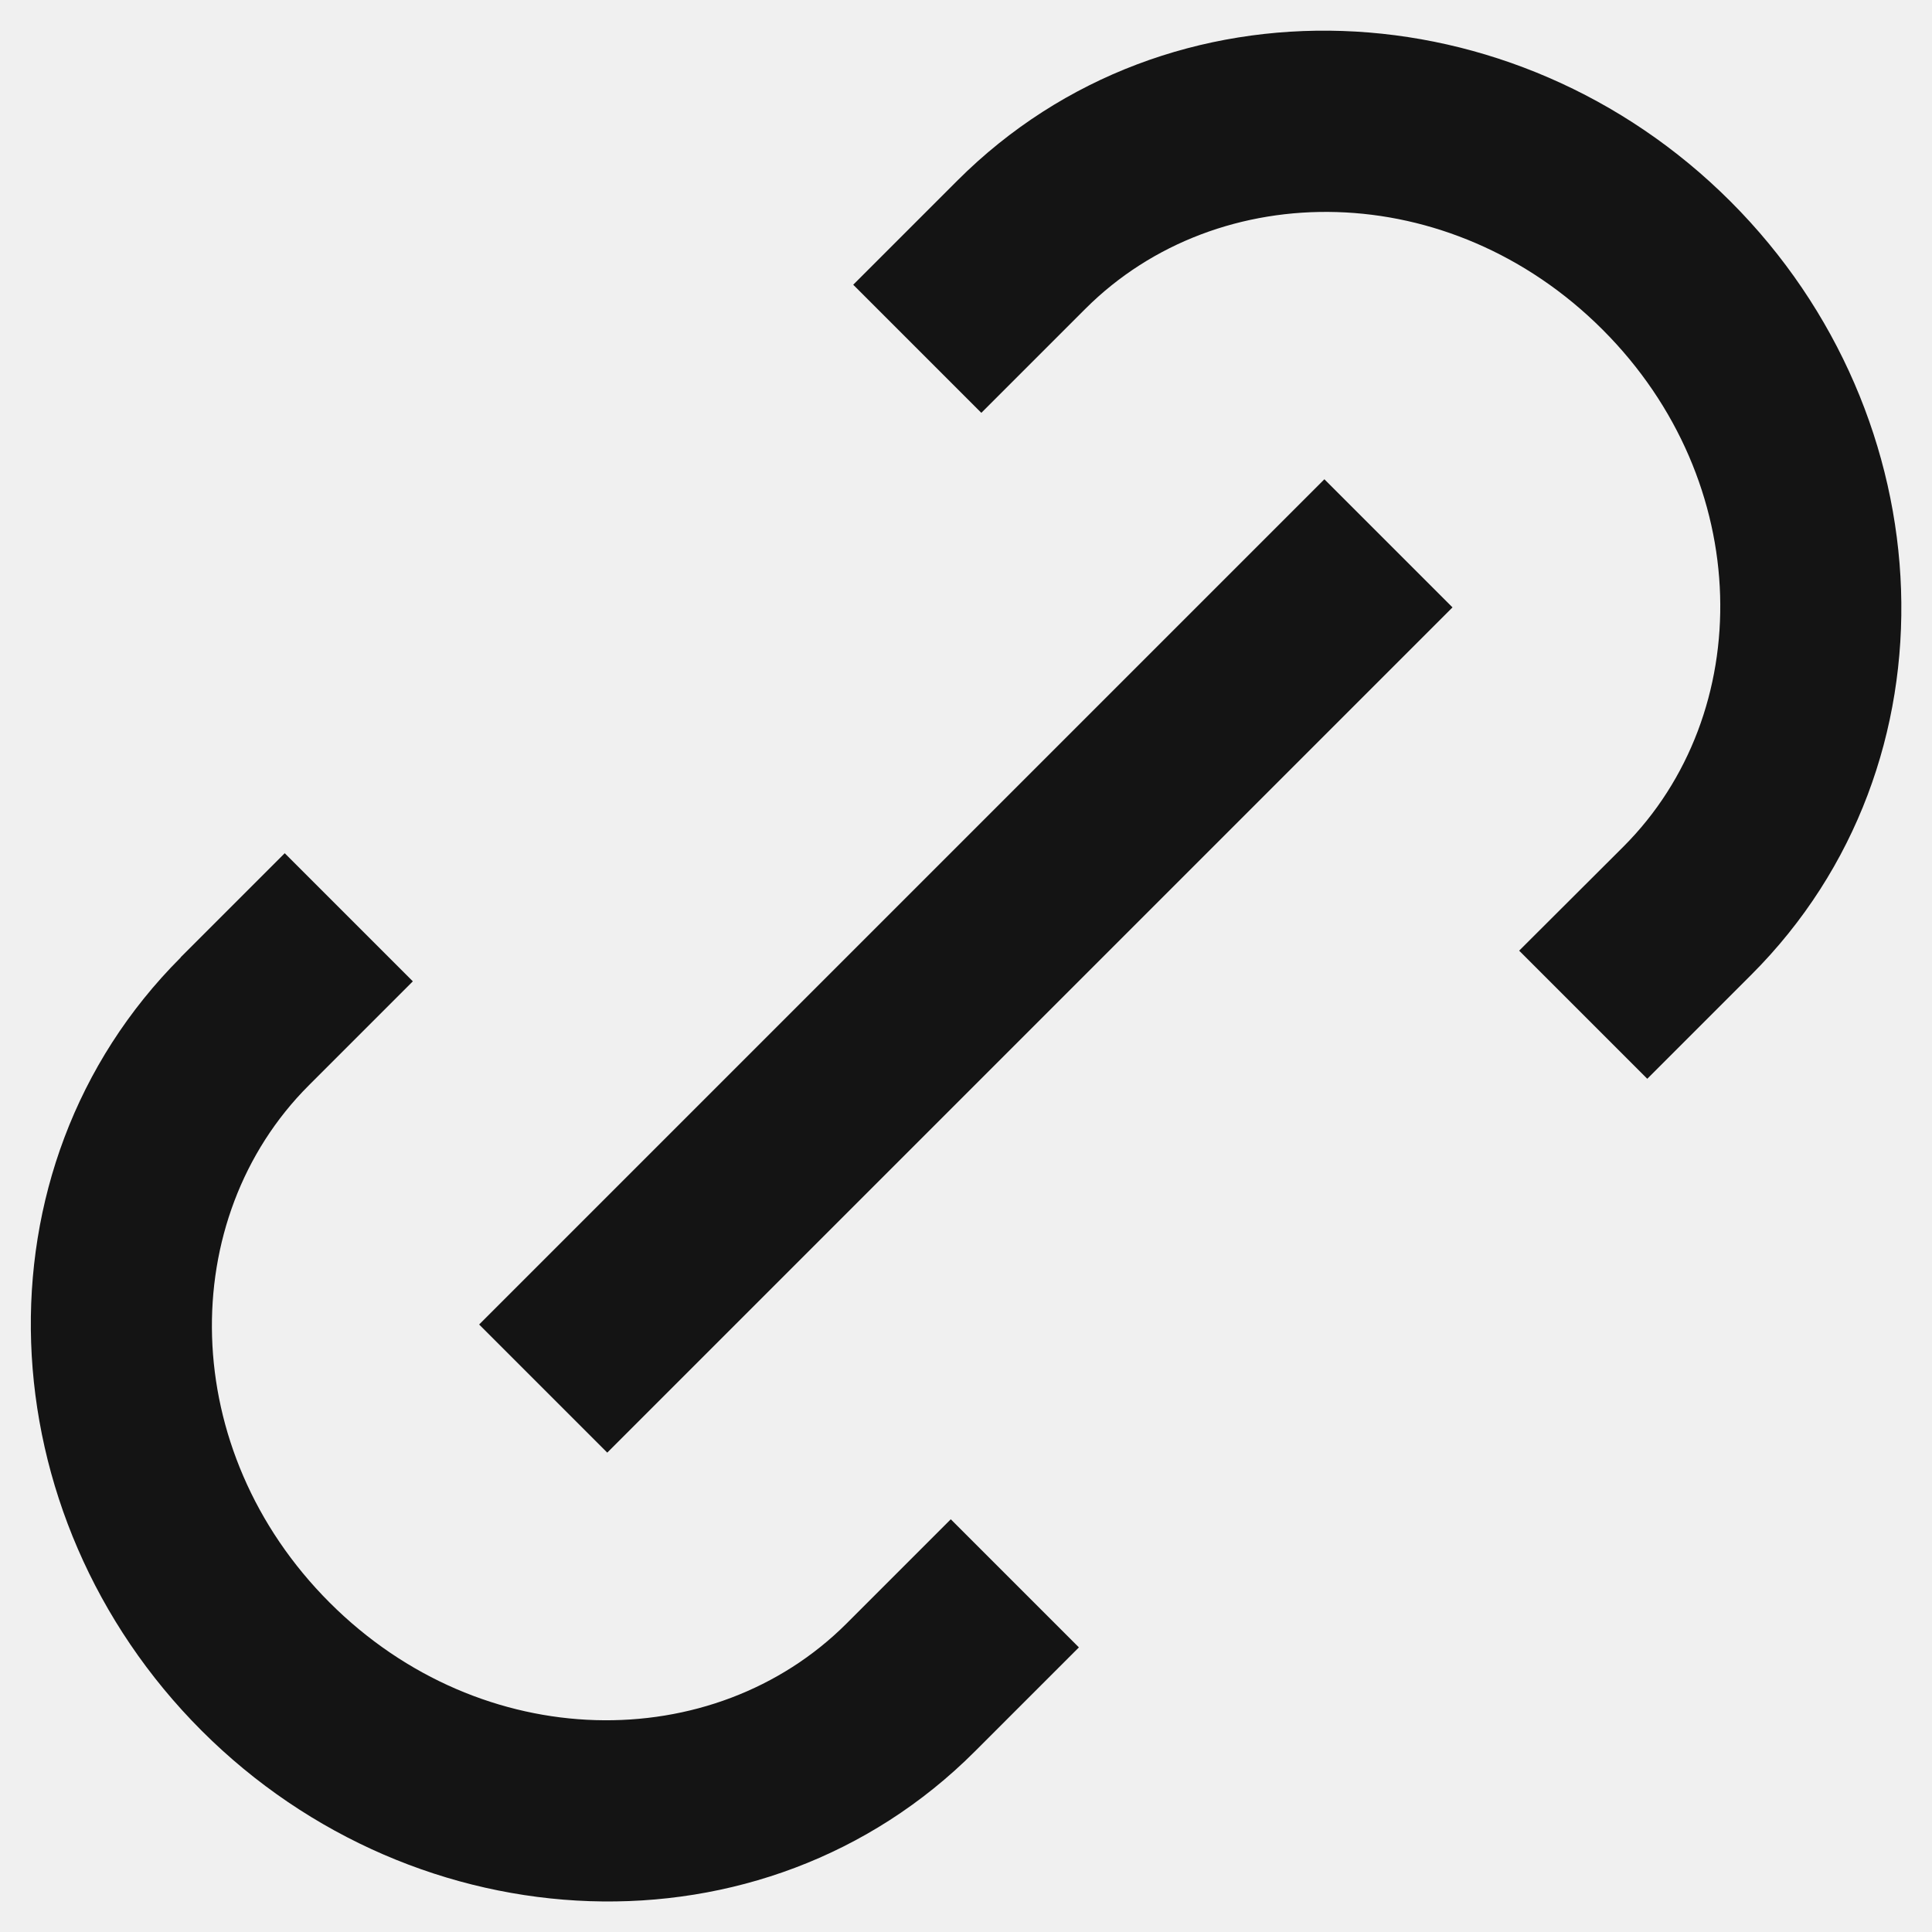
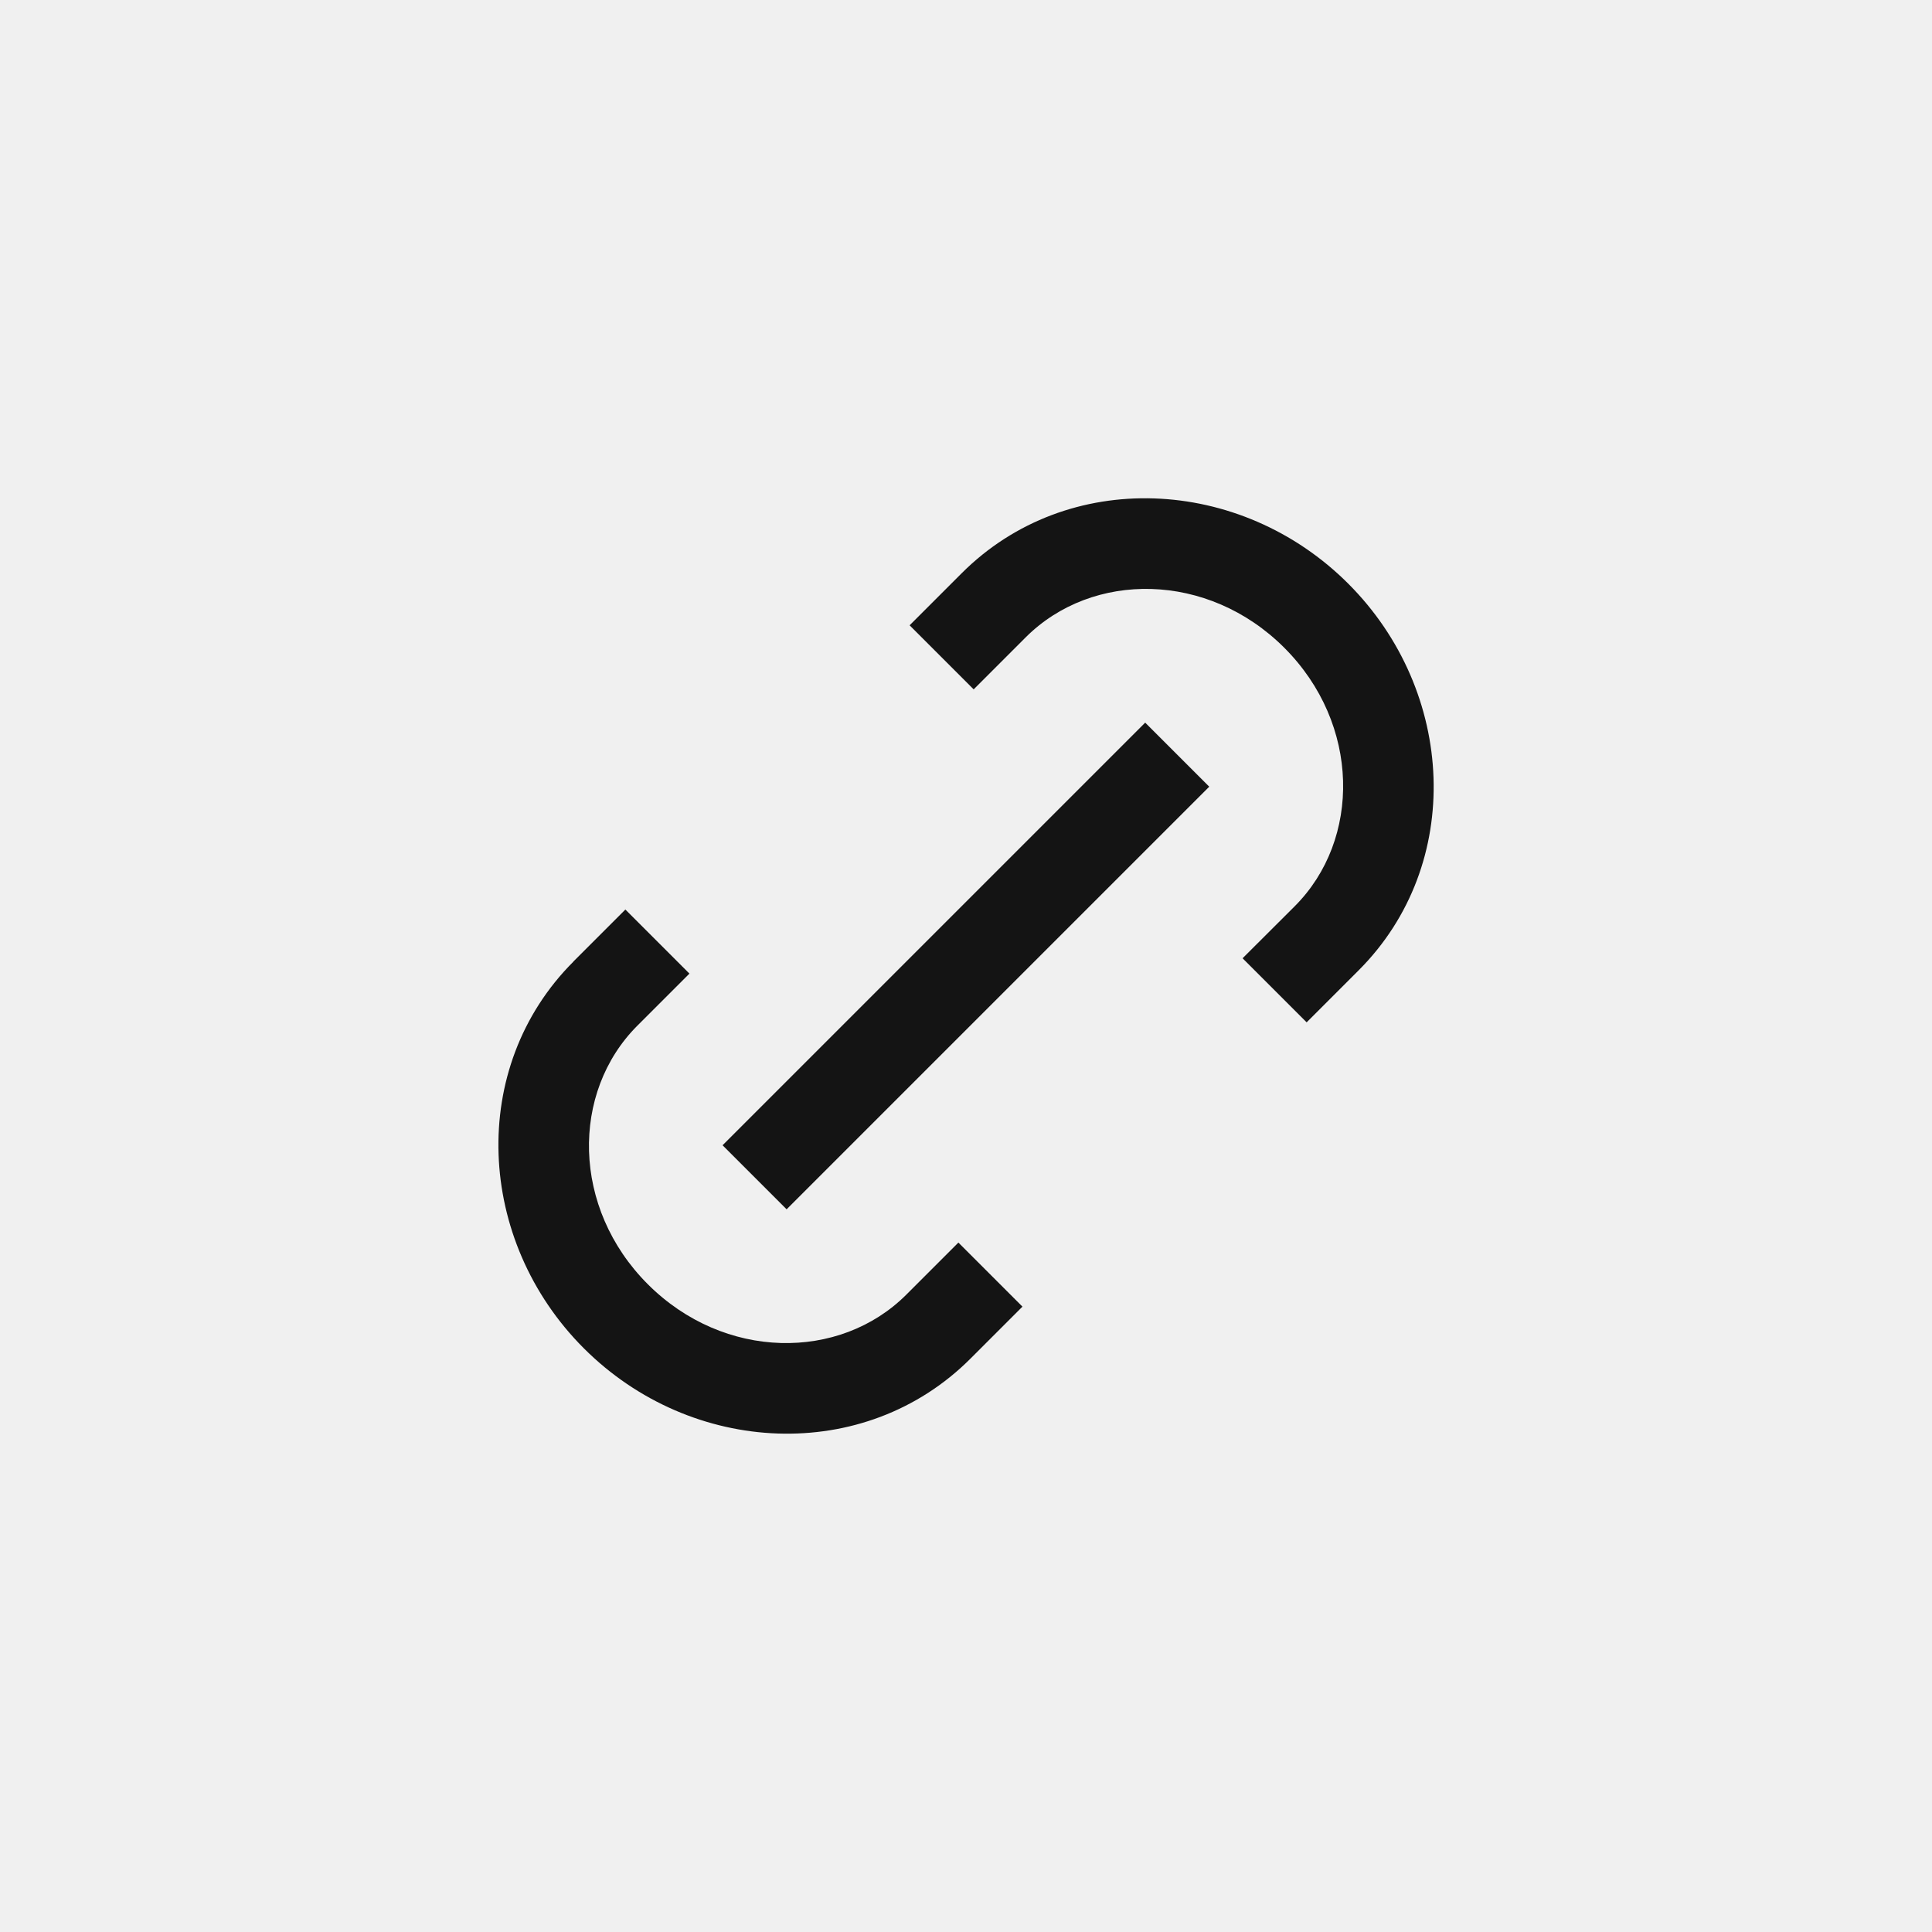
- <svg xmlns="http://www.w3.org/2000/svg" fill="none" height="16" viewBox="0 0 16 16" width="16">
-   <mask id="a" height="16" maskUnits="userSpaceOnUse" width="16" x="0" y="0">
-     <path d="m15.5.5v15h-15v-15z" fill="#fff" stroke="#fff" />
+ <svg xmlns="http://www.w3.org/2000/svg" fill="none" height="32" viewBox="0 0 32 32" width="32">
+   <mask id="a" height="16" maskUnits="userSpaceOnUse" width="16" x="8" y="8">
+     <path d="m23.5 8.5v15h-15v-15z" fill="#fff" stroke="#fff" />
  </mask>
  <g fill="#141414" mask="url(#a)">
-     <path d="m13.444 7.012c1.103-1.103 1.091-3.019-.172-4.282-1.263-1.263-3.179-1.276-4.283-.173l-.862.862-1.061-1.061.862-.862c1.752-1.752 4.621-1.611 6.404.173 1.783 1.783 1.924 4.651.172 6.403l-.862.862-1.061-1.061z" />
-     <path d="m12.029 5.03-7 7-1.061-1.061 7-7z" />
-     <path d="m1.496 7.928.862-.862 1.061 1.061-.862.862c-1.103 1.103-1.09 3.02.173 4.283 1.263 1.263 3.179 1.275 4.282.172l.862-.862 1.061 1.061-.862.862c-1.752 1.752-4.62 1.611-6.403-.172-1.783-1.783-1.925-4.651-.173-6.404z" />
+     <path d="m21.444 15.011c1.103-1.103 1.091-3.019-.172-4.282-1.263-1.263-3.179-1.276-4.283-.173l-.862.862-1.061-1.061.862-.862c1.752-1.752 4.621-1.611 6.404.173 1.783 1.783 1.924 4.651.172 6.403l-.862.862-1.061-1.061z" />
+     <path d="m20.029 13.03-7 7-1.061-1.061 7-7z" />
+     <path d="m9.496 15.927.862-.862 1.061 1.061-.862.862c-1.103 1.103-1.09 3.02.173 4.283 1.263 1.263 3.179 1.275 4.282.172l.862-.862 1.061 1.061-.862.862c-1.752 1.752-4.62 1.611-6.403-.172-1.783-1.783-1.925-4.652-.173-6.404z" />
  </g>
</svg>
